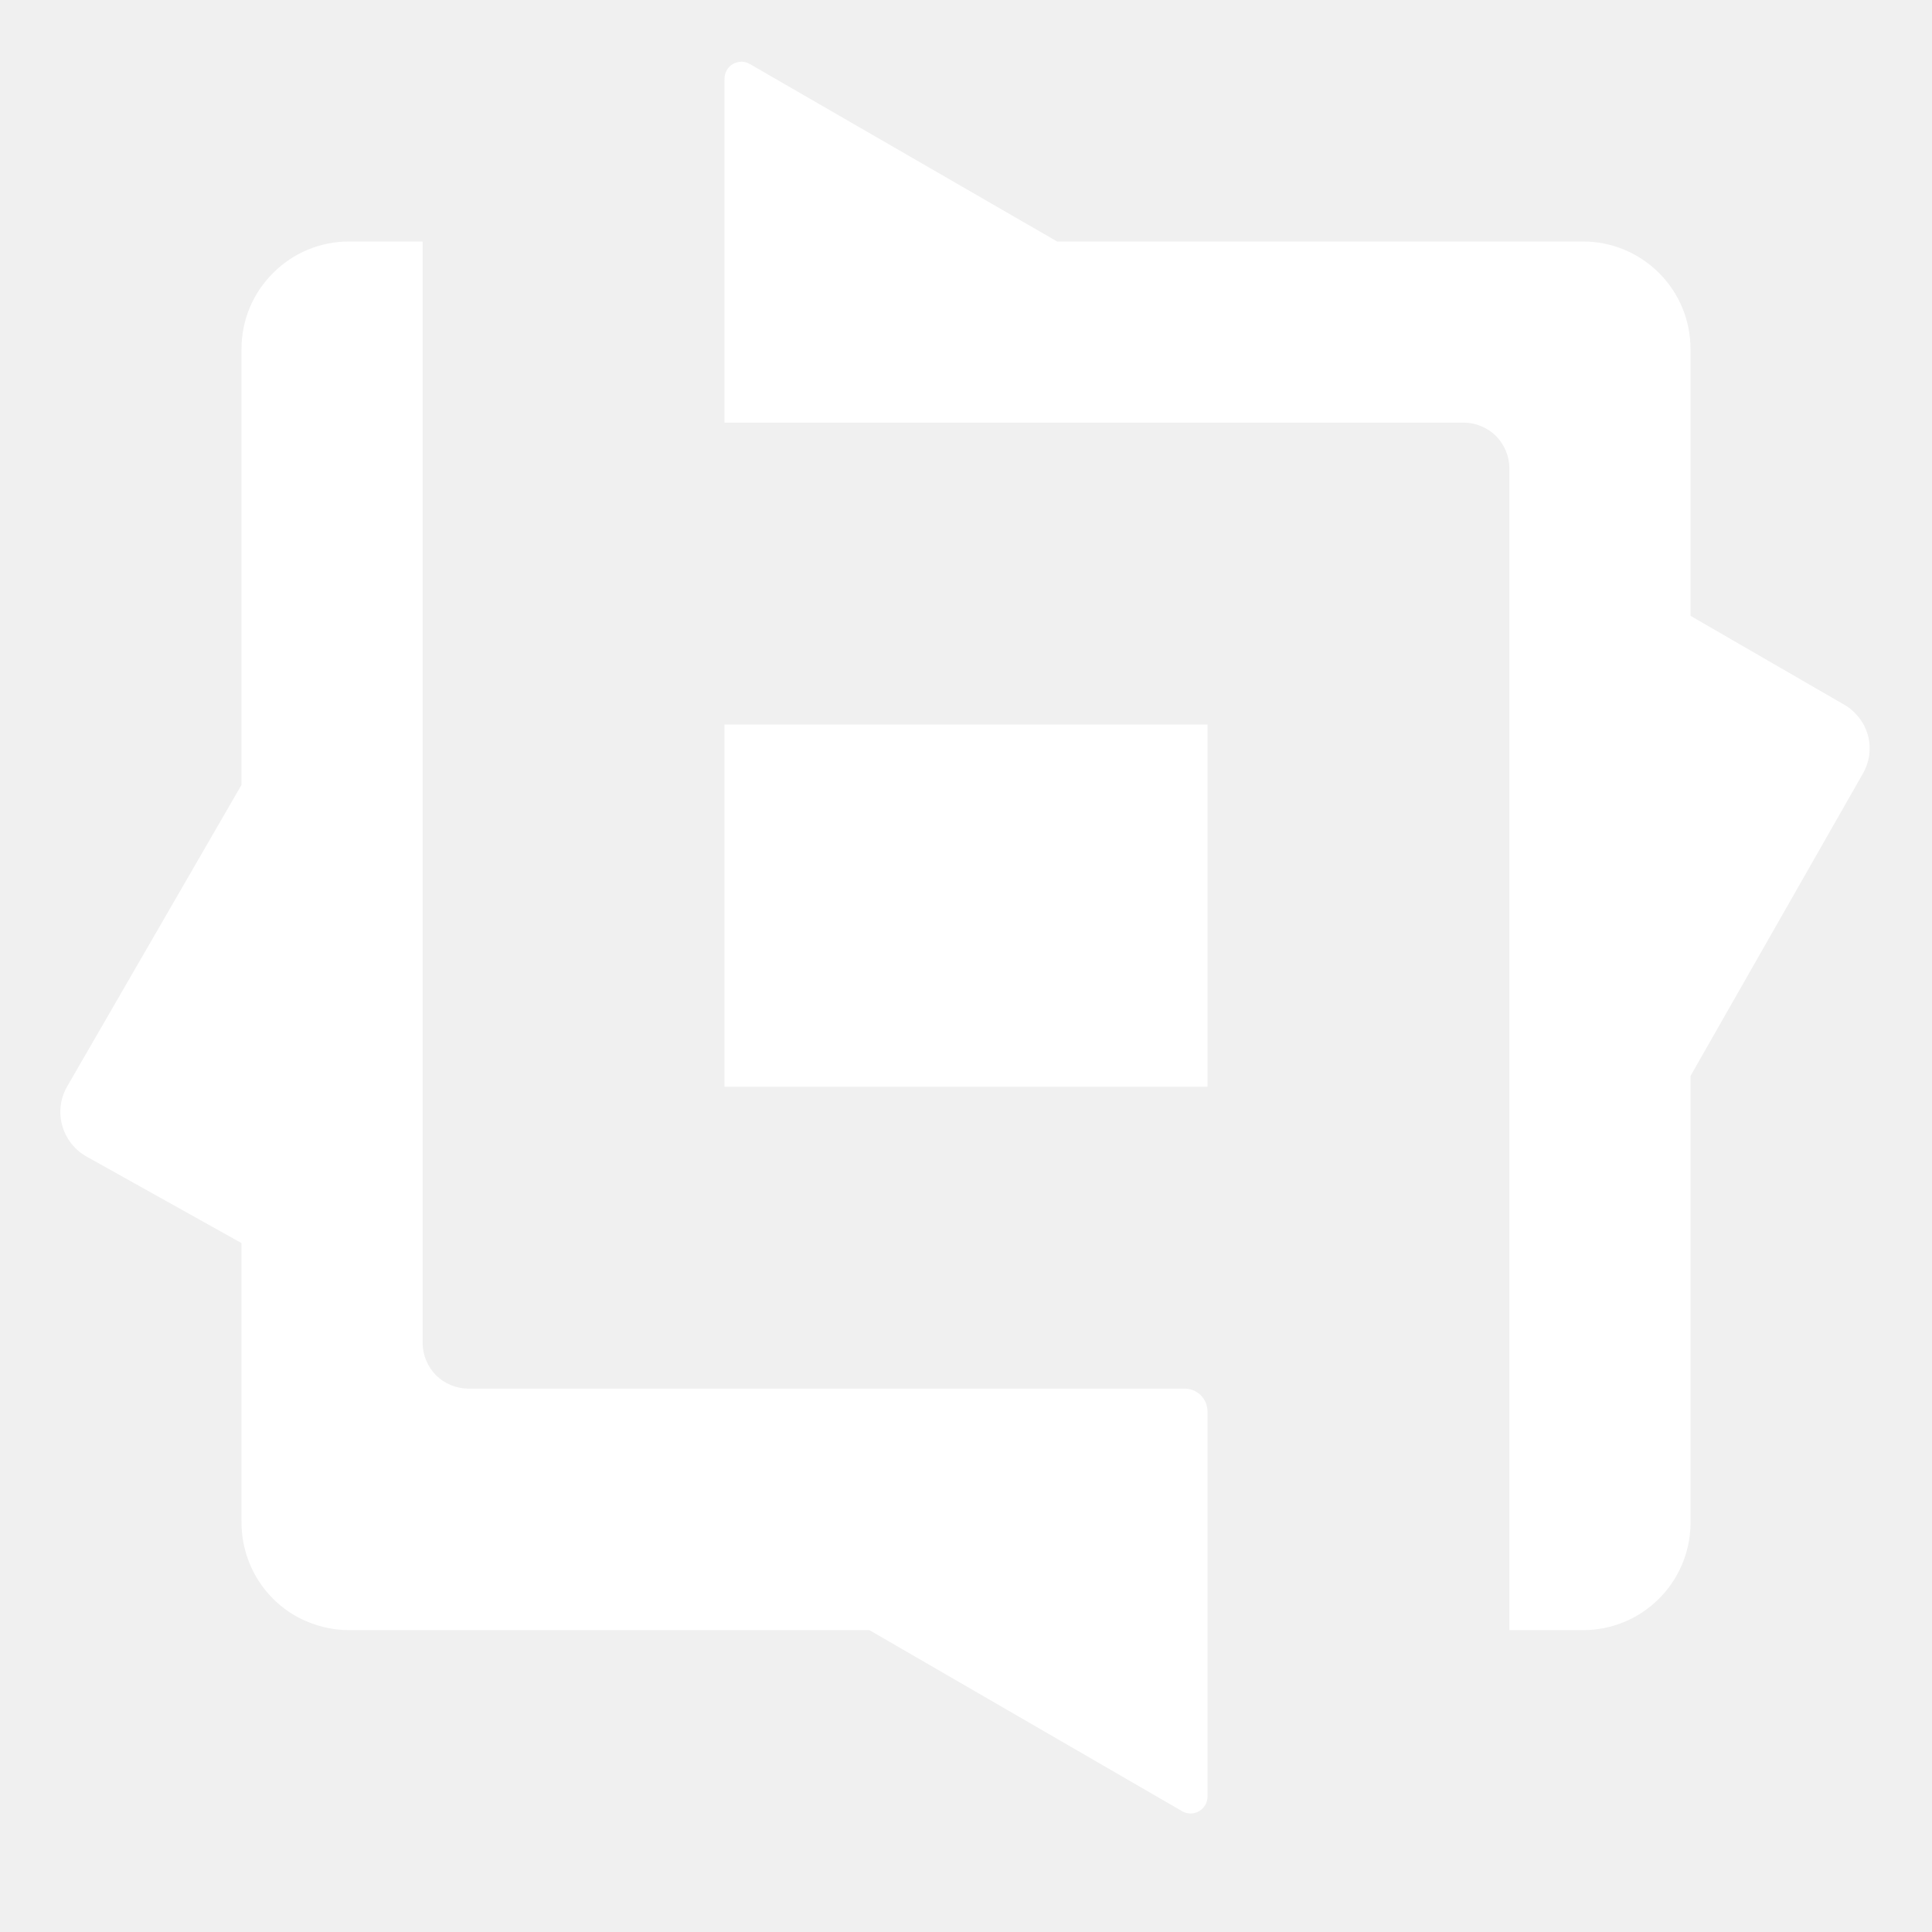
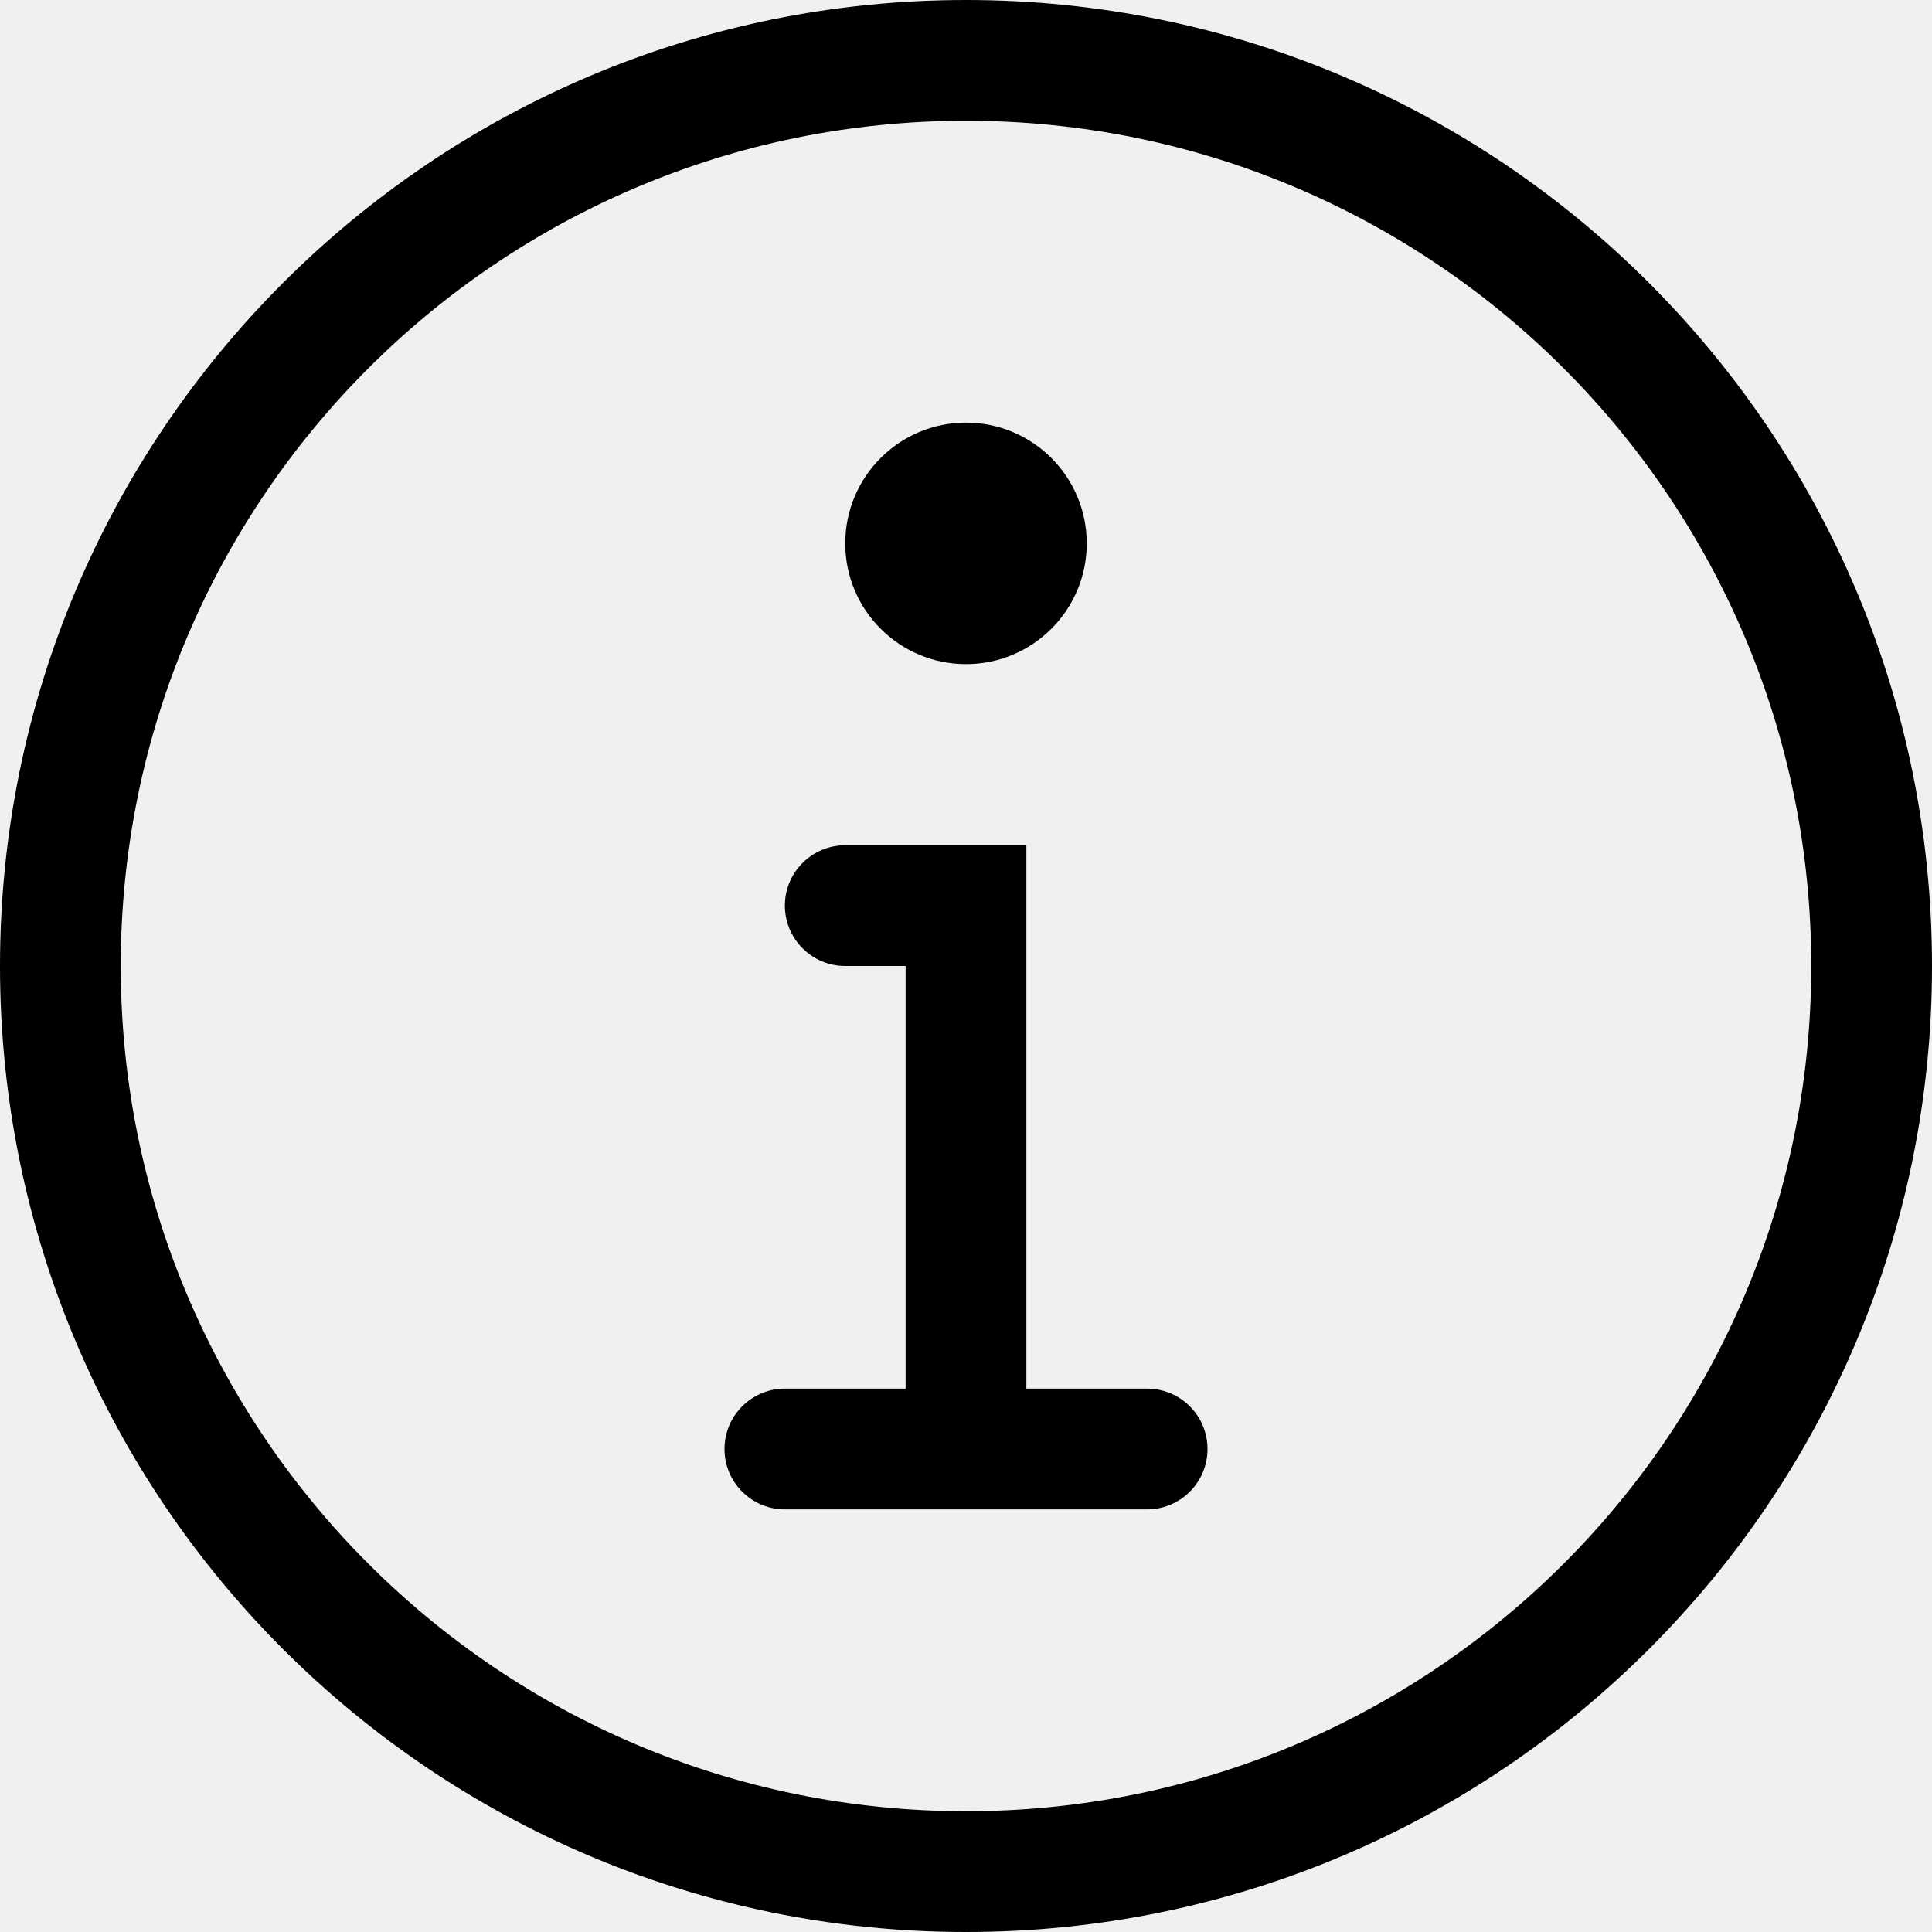
- <svg xmlns="http://www.w3.org/2000/svg" width="12" height="12" viewBox="0 0 12 12" fill="none">
-   <path d="M11.569 4.808L10.5 6.683V9.473C10.496 9.647 10.424 9.813 10.299 9.935C10.175 10.057 10.007 10.125 9.833 10.125H9.375V2.906C9.374 2.832 9.344 2.761 9.292 2.708C9.239 2.656 9.168 2.626 9.094 2.625H4.5V0.491C4.5 0.473 4.504 0.454 4.513 0.438C4.522 0.421 4.535 0.408 4.551 0.398C4.567 0.389 4.586 0.384 4.604 0.383C4.623 0.383 4.641 0.388 4.658 0.398L6.566 1.5H9.833C10.01 1.5 10.179 1.57 10.305 1.696C10.43 1.821 10.5 1.99 10.5 2.168V3.825L11.453 4.376C11.489 4.396 11.521 4.424 11.546 4.457C11.572 4.489 11.591 4.527 11.602 4.567C11.613 4.608 11.615 4.649 11.61 4.691C11.604 4.732 11.59 4.772 11.569 4.808V4.808ZM4.5 6.75H7.5V4.5H4.5V6.75ZM7.358 8.625H2.906C2.832 8.624 2.761 8.594 2.708 8.542C2.656 8.489 2.626 8.418 2.625 8.344V1.5H2.168C1.99 1.5 1.821 1.57 1.696 1.696C1.57 1.821 1.5 1.99 1.5 2.168V4.875L0.416 6.75C0.375 6.823 0.364 6.909 0.386 6.989C0.408 7.07 0.461 7.139 0.533 7.181L1.5 7.721V9.45C1.499 9.538 1.516 9.626 1.549 9.708C1.582 9.79 1.631 9.864 1.693 9.927C1.755 9.99 1.829 10.04 1.91 10.073C1.992 10.107 2.079 10.125 2.168 10.125H5.4L7.343 11.25C7.358 11.259 7.376 11.264 7.395 11.264C7.413 11.264 7.431 11.259 7.447 11.25C7.463 11.241 7.476 11.228 7.486 11.212C7.495 11.196 7.5 11.178 7.5 11.16V8.764C7.499 8.727 7.484 8.691 7.457 8.665C7.43 8.639 7.395 8.625 7.358 8.625V8.625Z" fill="white" />
+ <svg xmlns="http://www.w3.org/2000/svg" width="16" height="16" viewBox="0 0 16 16" fill="none">
+   <path d="M8 5.5C8.552 5.5 9 5.052 9 4.5C9 3.948 8.552 3.5 8 3.5C7.448 3.5 7 3.948 7 4.5C7 5.052 7.448 5.5 8 5.5Z" fill="black" />
+   <path d="M6.5 7.5C6.5 7.224 6.724 7 7 7H8.5V11.5H9.5C9.776 11.5 10 11.724 10 12C10 12.276 9.776 12.5 9.5 12.5H6.5C6.224 12.5 6 12.276 6 12C6 11.724 6.224 11.5 6.5 11.5H7.5V8H7C6.724 8 6.5 7.776 6.5 7.5Z" fill="black" />
+   <path fill-rule="evenodd" clip-rule="evenodd" d="M8 16C3.582 16 0 12.418 0 8C0 3.582 3.582 0 8 0C12.418 0 16 3.582 16 8C16 12.418 12.418 16 8 16ZM8 15C11.866 15 15 11.866 15 8C15 4.134 11.866 1 8 1C4.134 1 1 4.134 1 8C1 11.866 4.134 15 8 15Z" fill="black" />
</svg>
